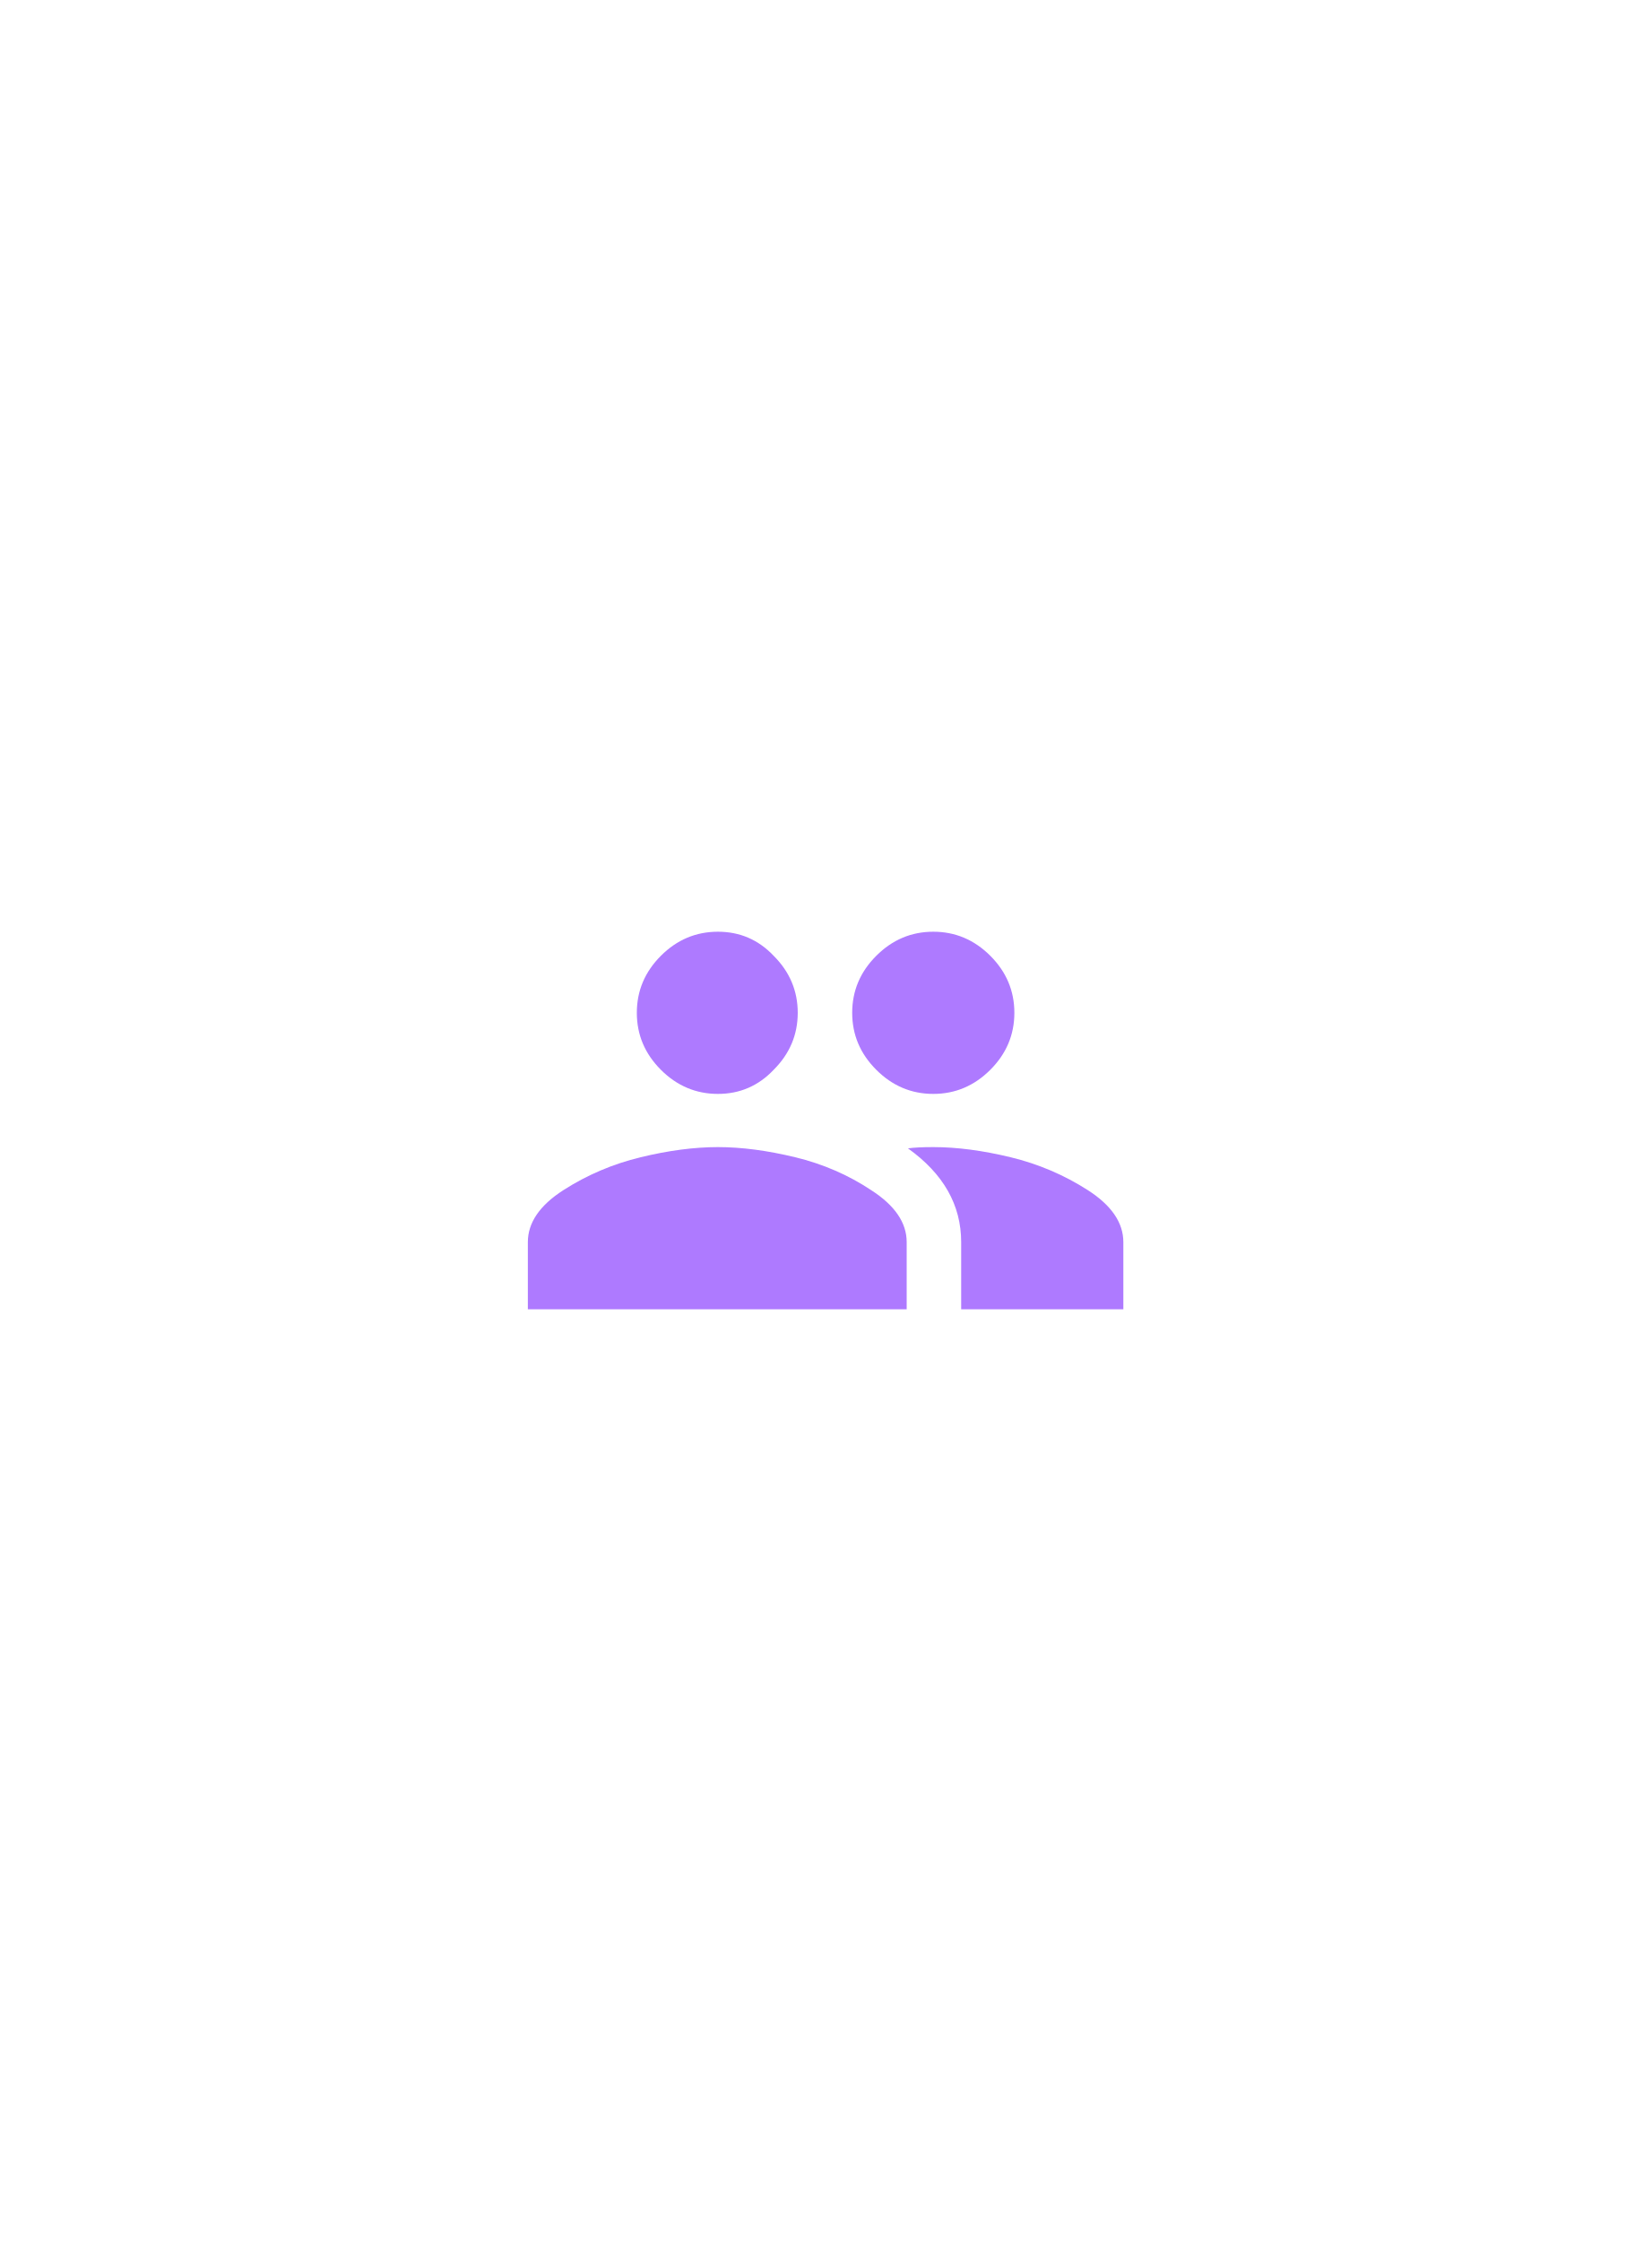
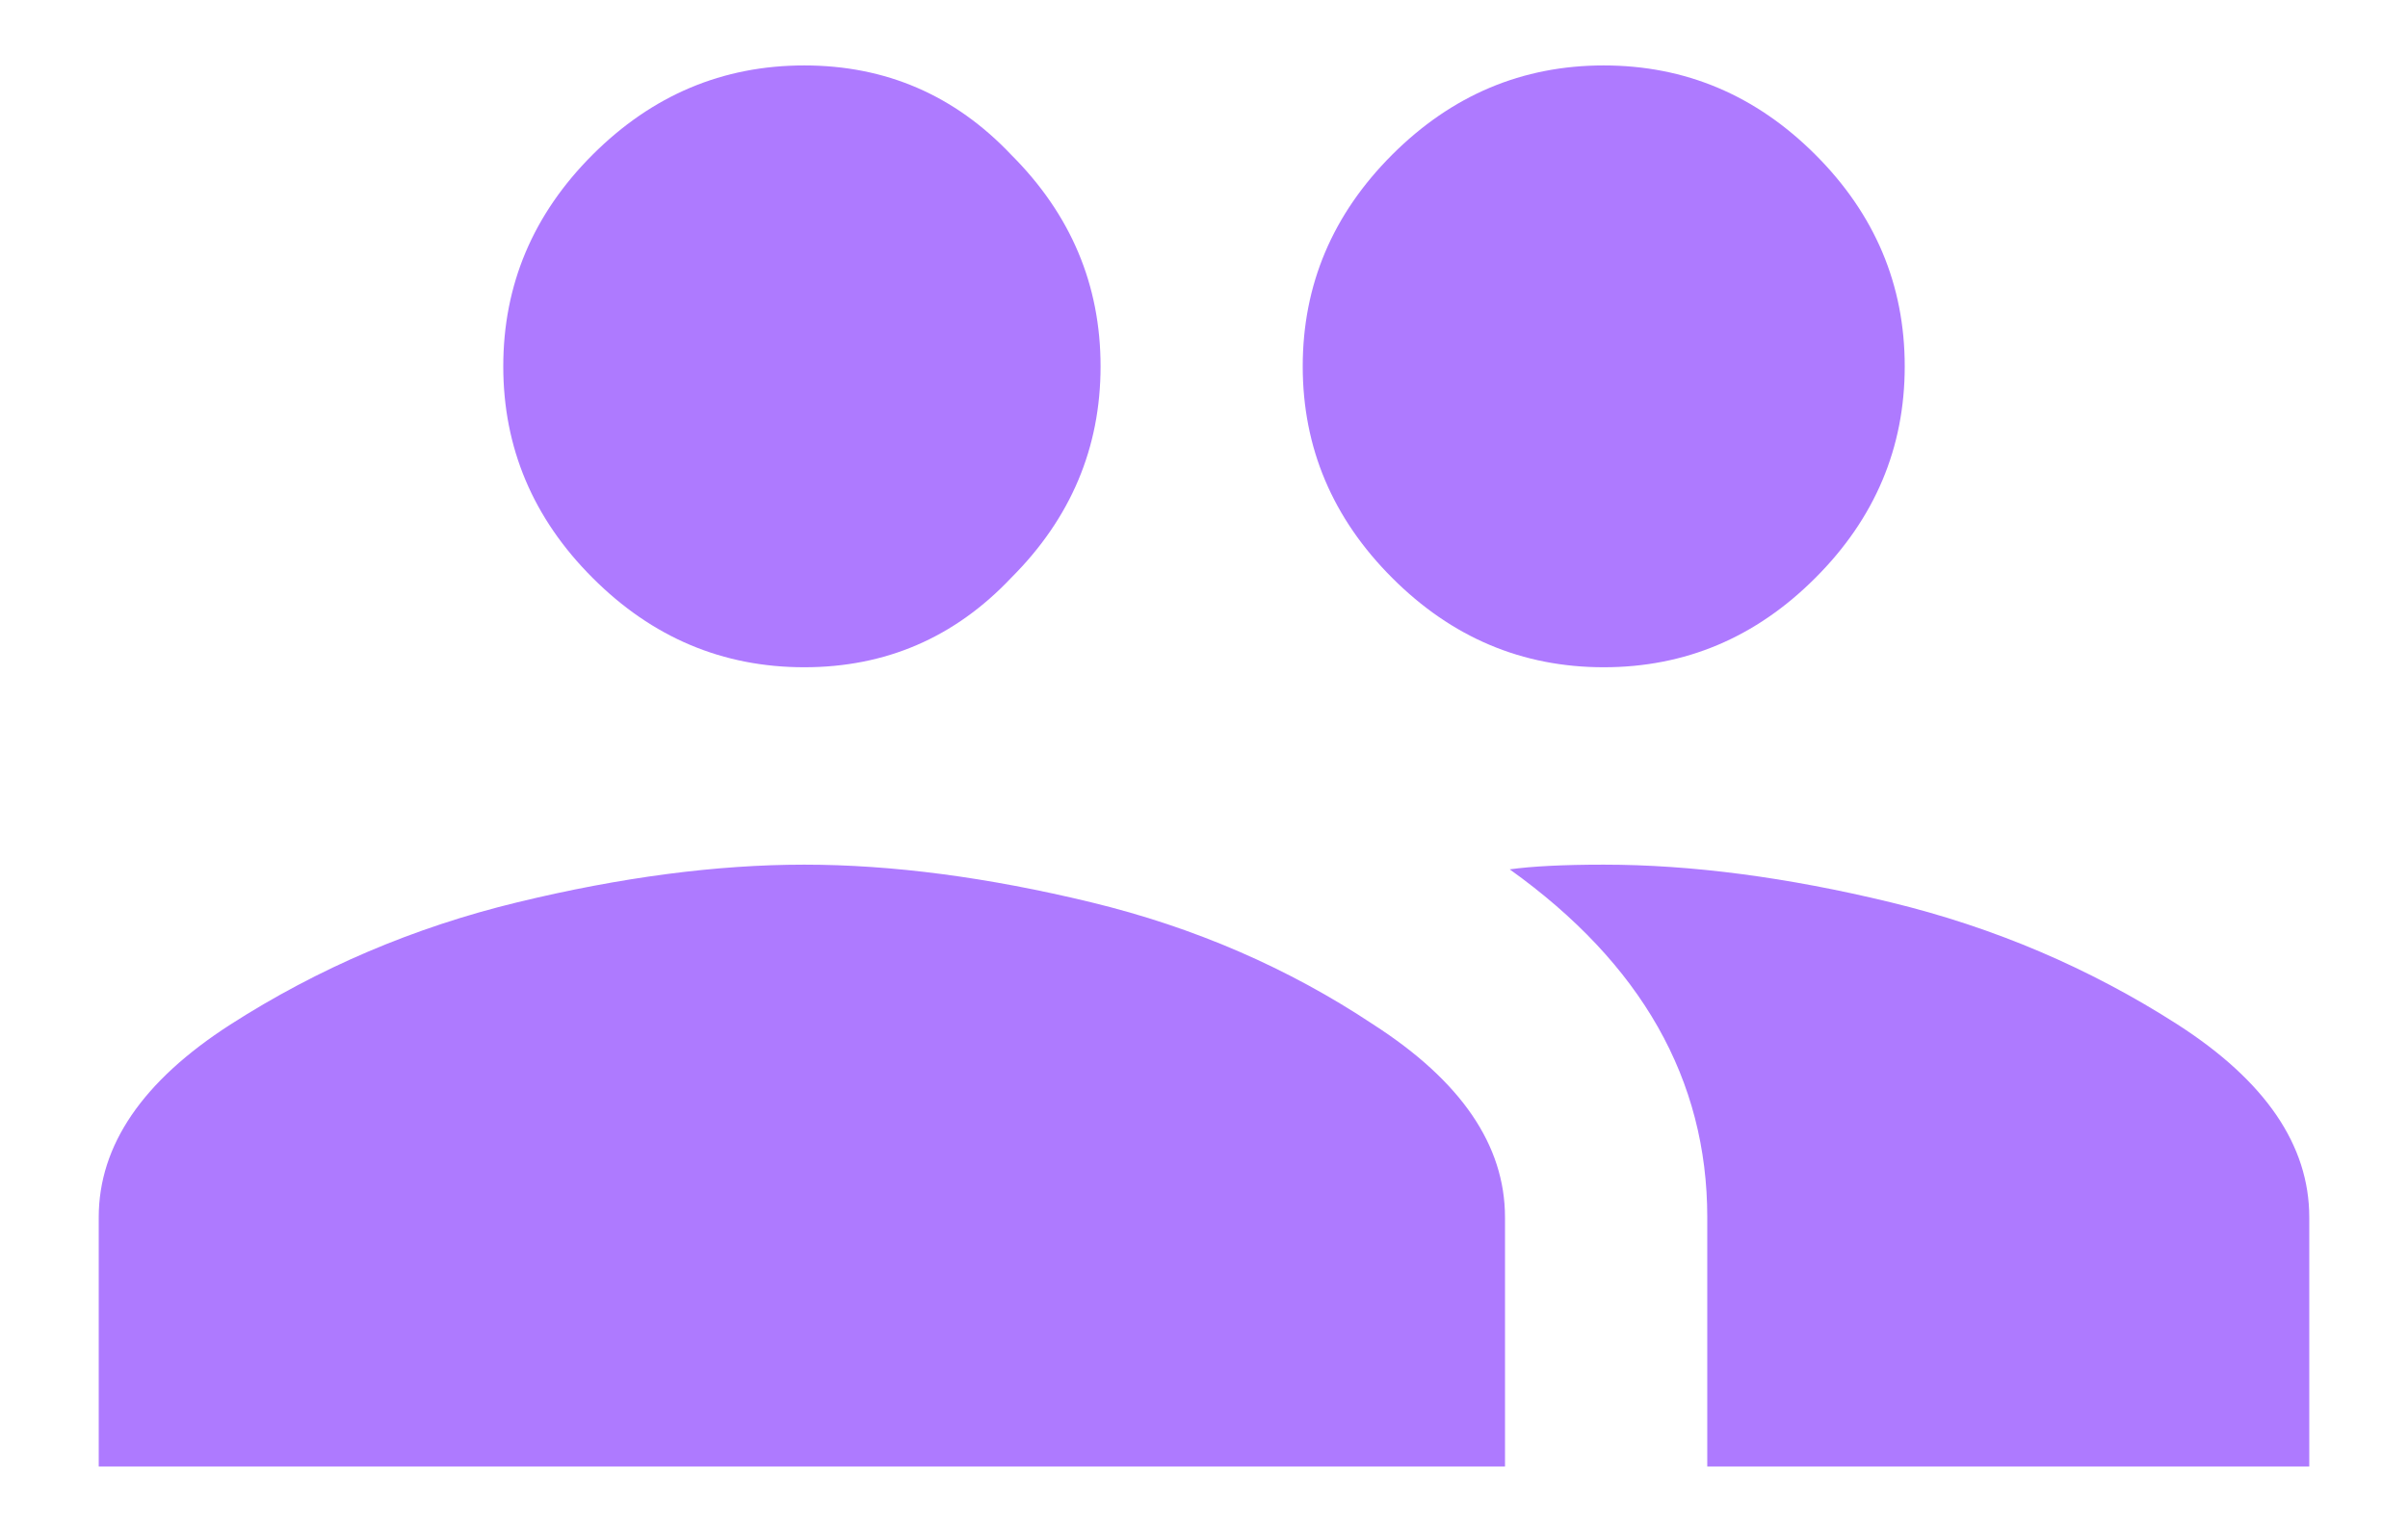
- <svg xmlns="http://www.w3.org/2000/svg" width="56" height="76" viewBox="0 0 56 76" fill="none">
-   <path d="M31.652 38.902C32.454 38.902 33.328 39.017 34.273 39.246C35.219 39.475 36.092 39.848 36.895 40.363C37.697 40.879 38.098 41.466 38.098 42.125V44.402H32.598V42.125C32.598 40.865 31.996 39.805 30.793 38.945C30.994 38.917 31.28 38.902 31.652 38.902ZM21.727 39.246C22.672 39.017 23.546 38.902 24.348 38.902C25.15 38.902 26.023 39.017 26.969 39.246C27.914 39.475 28.773 39.848 29.547 40.363C30.349 40.879 30.75 41.466 30.75 42.125V44.402H17.902V42.125C17.902 41.466 18.303 40.879 19.105 40.363C19.908 39.848 20.781 39.475 21.727 39.246ZM26.238 36.281C25.723 36.825 25.092 37.098 24.348 37.098C23.603 37.098 22.958 36.825 22.414 36.281C21.87 35.737 21.598 35.092 21.598 34.348C21.598 33.603 21.87 32.958 22.414 32.414C22.958 31.87 23.603 31.598 24.348 31.598C25.092 31.598 25.723 31.87 26.238 32.414C26.783 32.958 27.055 33.603 27.055 34.348C27.055 35.092 26.783 35.737 26.238 36.281ZM33.586 36.281C33.042 36.825 32.397 37.098 31.652 37.098C30.908 37.098 30.263 36.825 29.719 36.281C29.174 35.737 28.902 35.092 28.902 34.348C28.902 33.603 29.174 32.958 29.719 32.414C30.263 31.87 30.908 31.598 31.652 31.598C32.397 31.598 33.042 31.87 33.586 32.414C34.13 32.958 34.402 33.603 34.402 34.348C34.402 35.092 34.13 35.737 33.586 36.281Z" fill="#AE7AFF" />
+ <svg xmlns="http://www.w3.org/2000/svg" width="22" height="14" viewBox="0 0 22 14" fill="none">
+   <path d="M14.652 7.902C15.454 7.902 16.328 8.017 17.273 8.246C18.219 8.475 19.092 8.848 19.895 9.363C20.697 9.879 21.098 10.466 21.098 11.125V13.402H15.598V11.125C15.598 9.865 14.996 8.805 13.793 7.945C13.993 7.917 14.28 7.902 14.652 7.902ZM4.727 8.246C5.672 8.017 6.546 7.902 7.348 7.902C8.15 7.902 9.023 8.017 9.969 8.246C10.914 8.475 11.773 8.848 12.547 9.363C13.349 9.879 13.75 10.466 13.75 11.125V13.402H0.902V11.125C0.902 10.466 1.303 9.879 2.105 9.363C2.908 8.848 3.781 8.475 4.727 8.246ZM9.238 5.281C8.723 5.826 8.092 6.098 7.348 6.098C6.603 6.098 5.958 5.826 5.414 5.281C4.87 4.737 4.598 4.092 4.598 3.348C4.598 2.603 4.87 1.958 5.414 1.414C5.958 0.87 6.603 0.598 7.348 0.598C8.092 0.598 8.723 0.87 9.238 1.414C9.783 1.958 10.055 2.603 10.055 3.348C10.055 4.092 9.783 4.737 9.238 5.281ZM16.586 5.281C16.042 5.826 15.397 6.098 14.652 6.098C13.908 6.098 13.263 5.826 12.719 5.281C12.175 4.737 11.902 4.092 11.902 3.348C11.902 2.603 12.175 1.958 12.719 1.414C13.263 0.87 13.908 0.598 14.652 0.598C15.397 0.598 16.042 0.87 16.586 1.414C17.13 1.958 17.402 2.603 17.402 3.348C17.402 4.092 17.13 4.737 16.586 5.281Z" fill="#AE7AFF" />
</svg>
